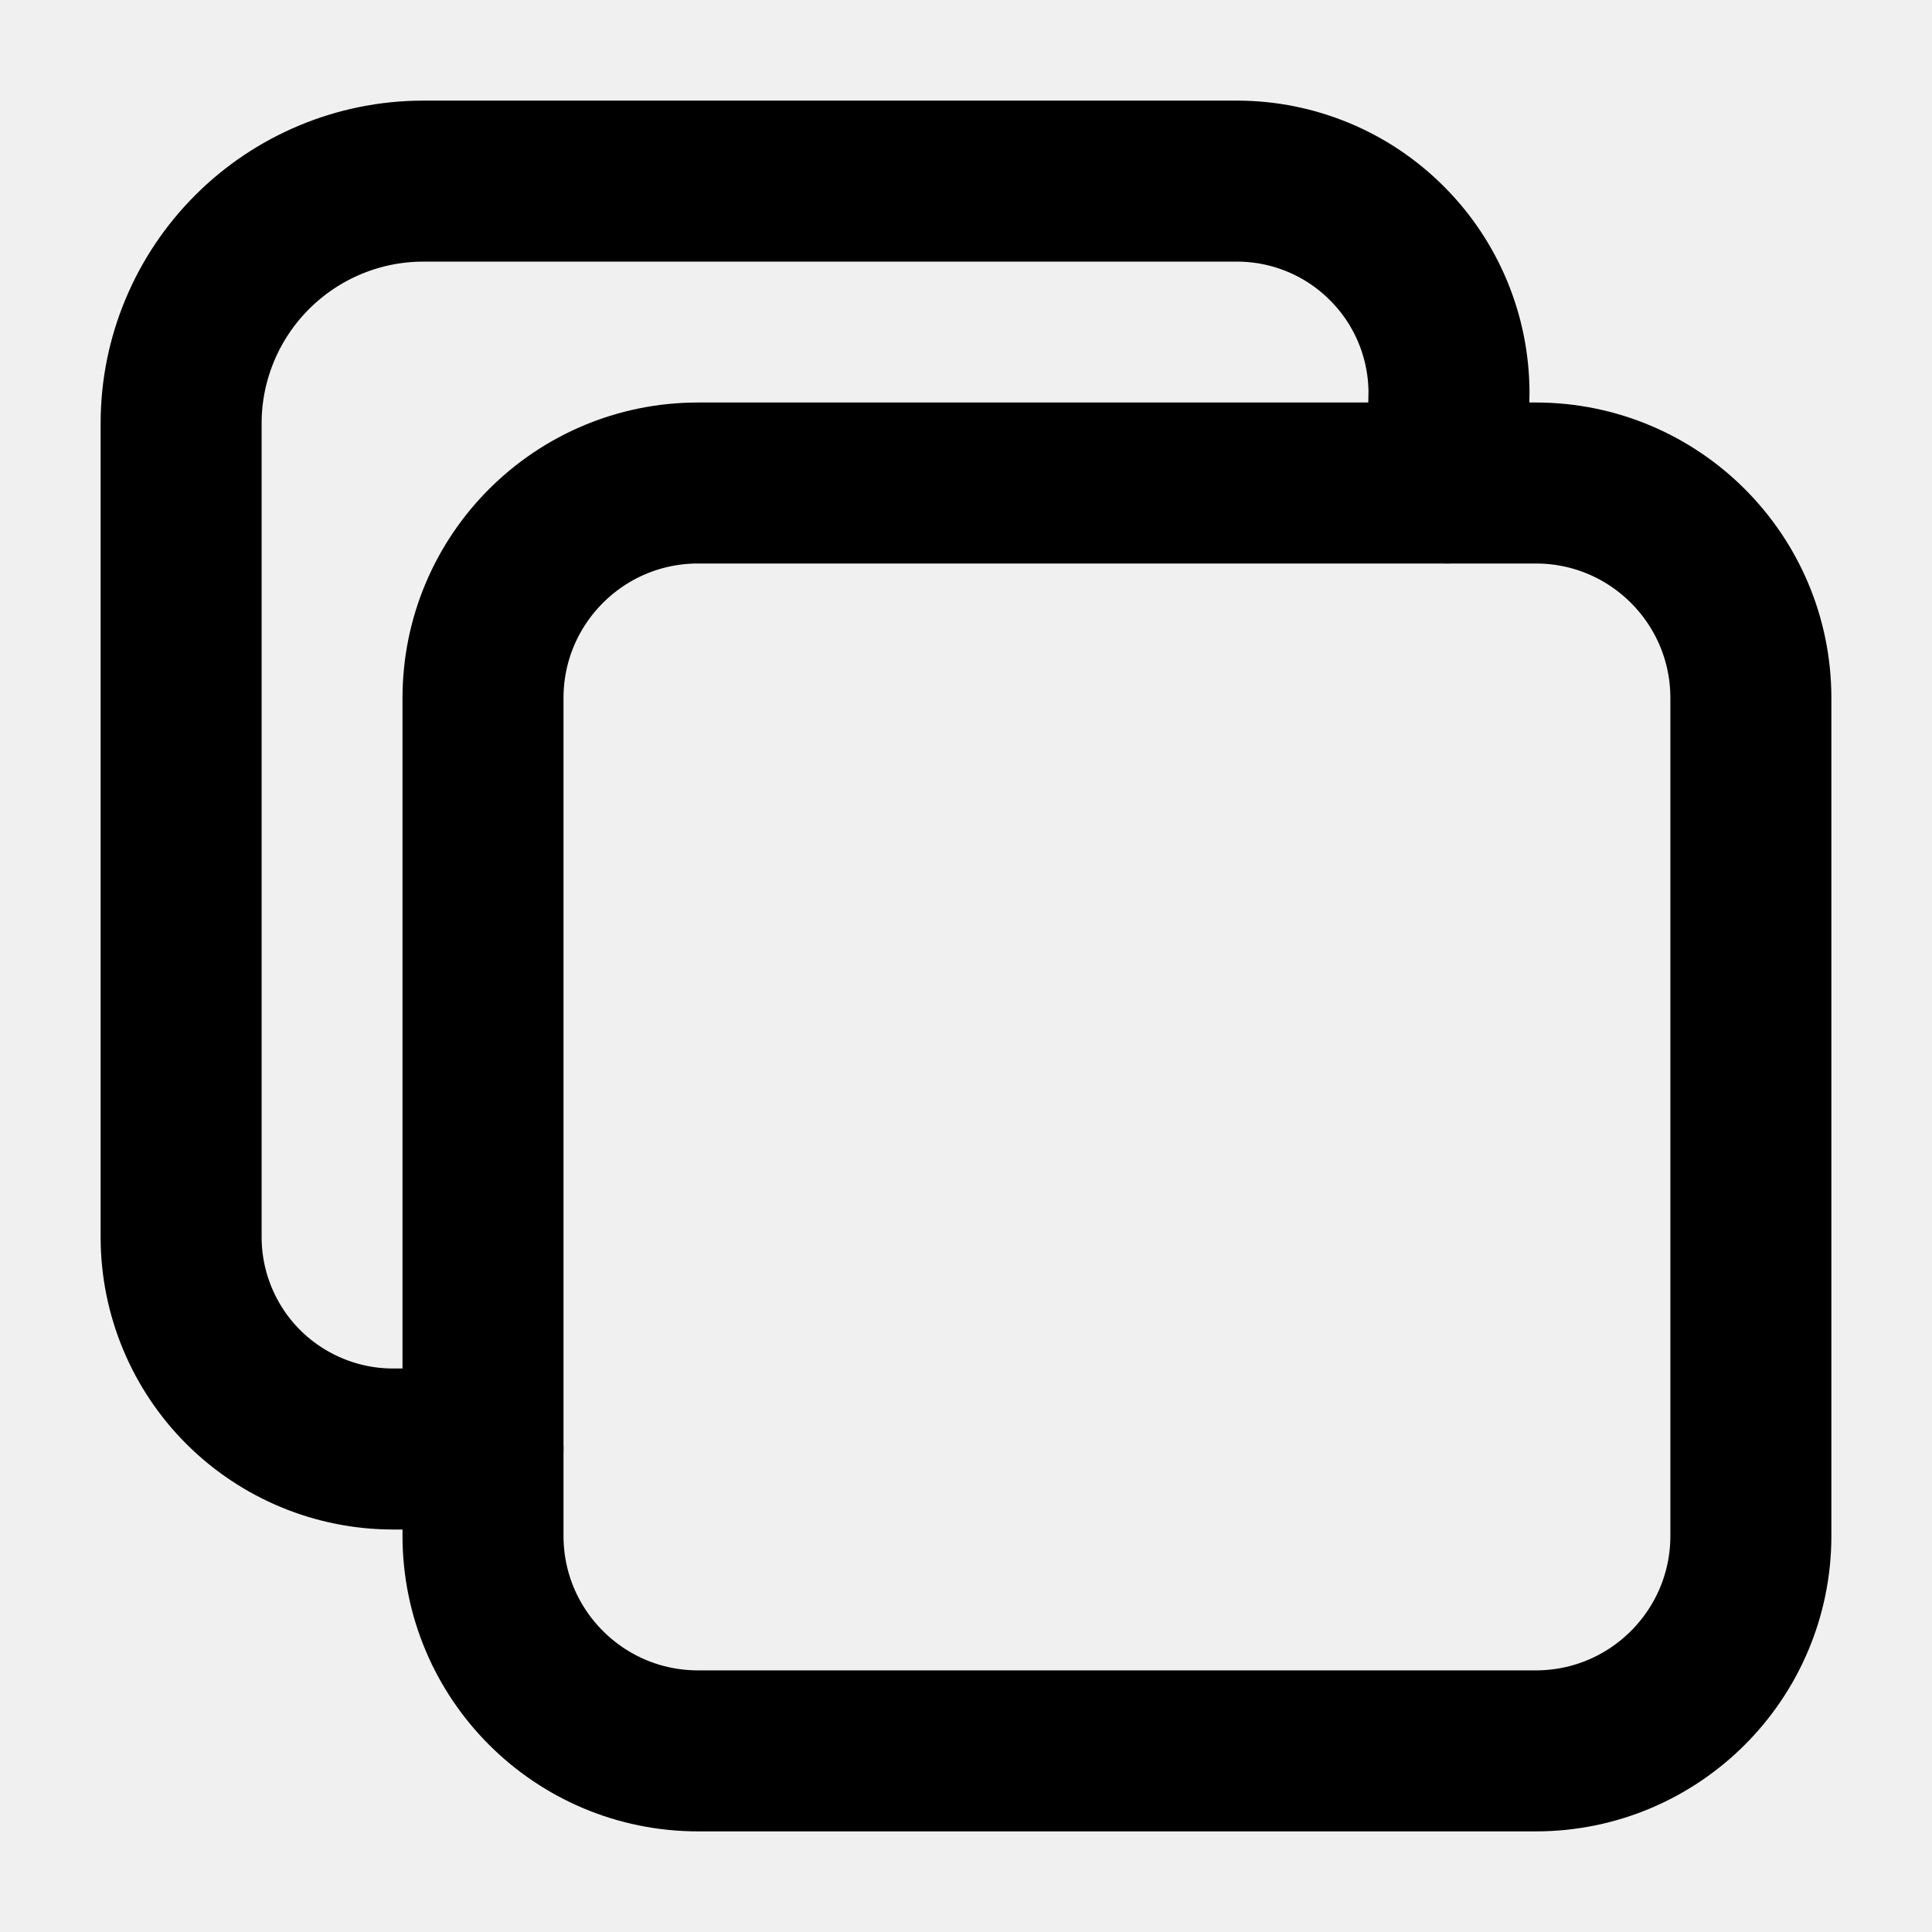
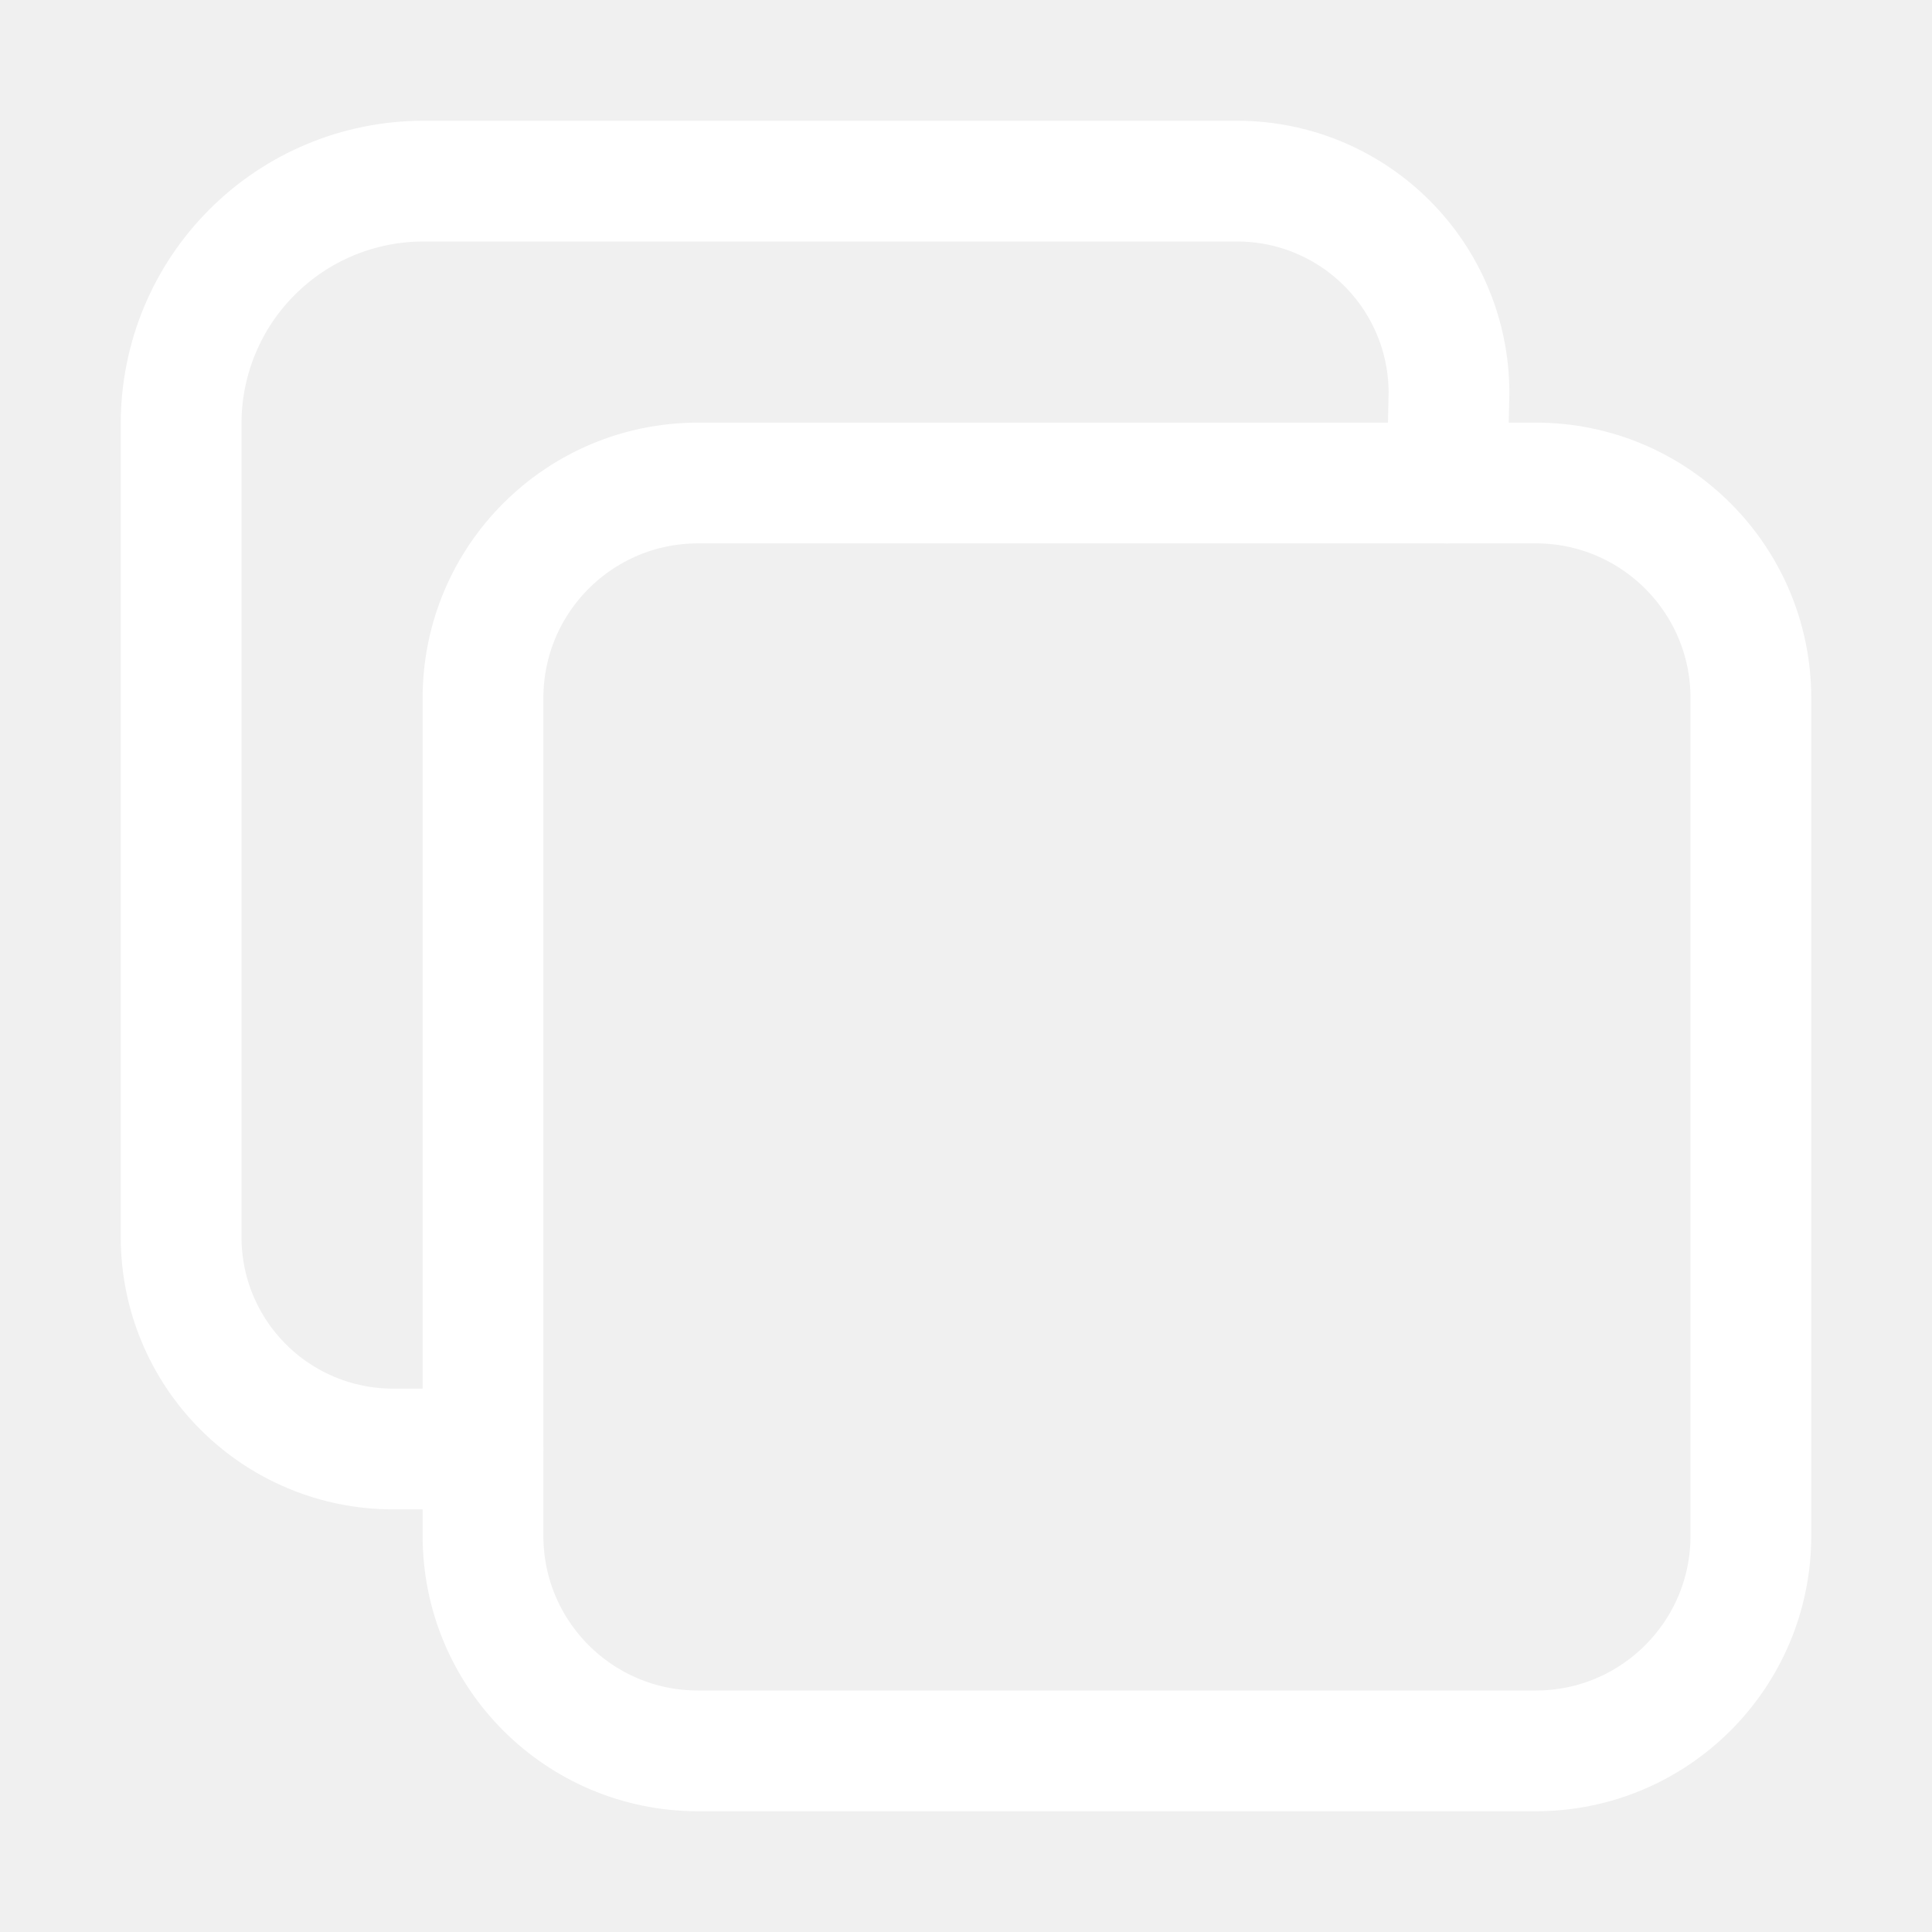
- <svg xmlns="http://www.w3.org/2000/svg" width="12" height="12" viewBox="0 0 12 12" fill="none">
-   <path d="M9.539 3H4.336C3.598 3 3 3.598 3 4.336V9.539C3 10.277 3.598 10.875 4.336 10.875H9.539C10.277 10.875 10.875 10.277 10.875 9.539V4.336C10.875 3.598 10.277 3 9.539 3Z" stroke="currentColor" stroke-linejoin="round" />
-   <path d="M8.988 3L9 2.438C8.999 2.09 8.86 1.756 8.614 1.511C8.369 1.265 8.035 1.126 7.687 1.125H2.625C2.228 1.126 1.847 1.285 1.566 1.566C1.285 1.847 1.126 2.228 1.125 2.625V7.688C1.126 8.035 1.265 8.369 1.51 8.614C1.756 8.86 2.09 8.999 2.437 9H3" stroke="currentColor" stroke-linecap="round" stroke-linejoin="round" />
+ <svg xmlns="http://www.w3.org/2000/svg" width="16" height="16" viewBox="0 0 16 16" fill="none">
+   <path d="M12.719 4H5.781C4.797 4 4 4.797 4 5.781V12.719C4 13.703 4.797 14.5 5.781 14.5H12.719C13.702 14.5 14.5 13.703 14.5 12.719V5.781C14.5 4.797 13.702 4 12.719 4Z" stroke="white" stroke-linejoin="round" />
+   <path d="M11.984 4L12 3.25C11.999 2.786 11.814 2.342 11.486 2.014C11.158 1.686 10.714 1.501 10.25 1.5H3.5C2.97 1.502 2.462 1.713 2.088 2.088C1.713 2.462 1.502 2.97 1.5 3.5V10.25C1.501 10.714 1.686 11.158 2.014 11.486C2.342 11.814 2.786 11.999 3.25 12H4" stroke="white" stroke-linecap="round" stroke-linejoin="round" />
</svg>
